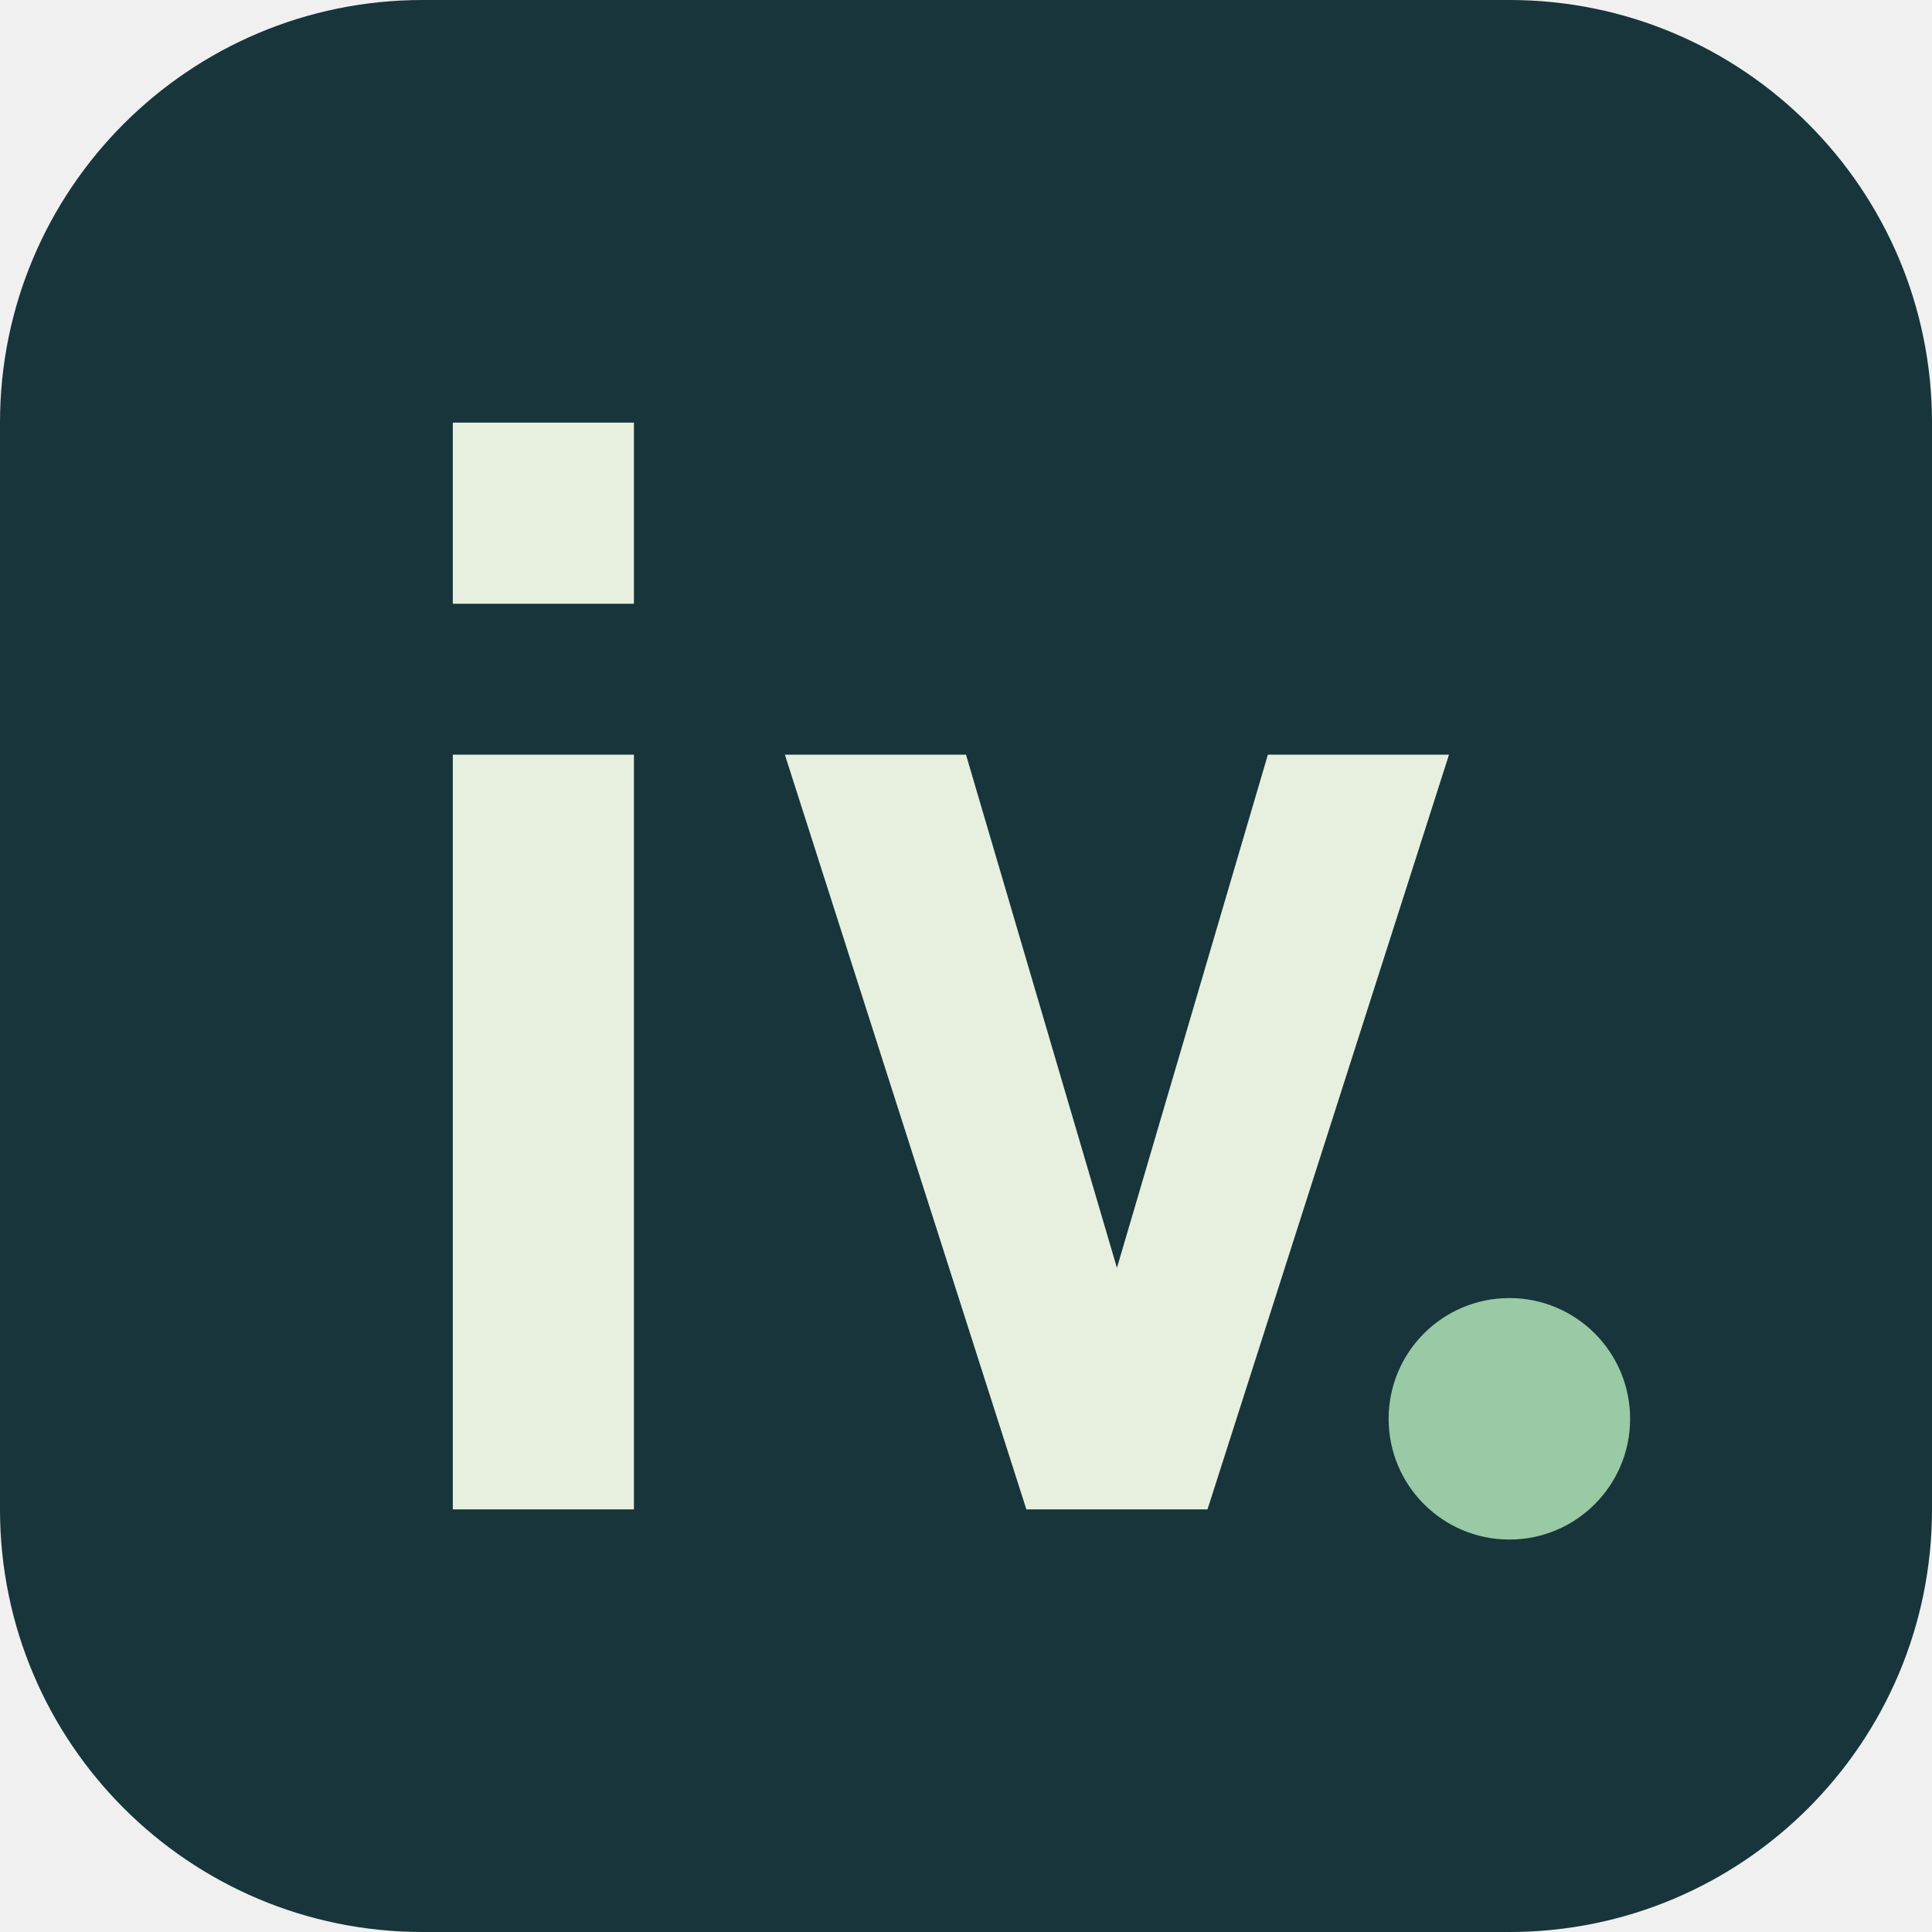
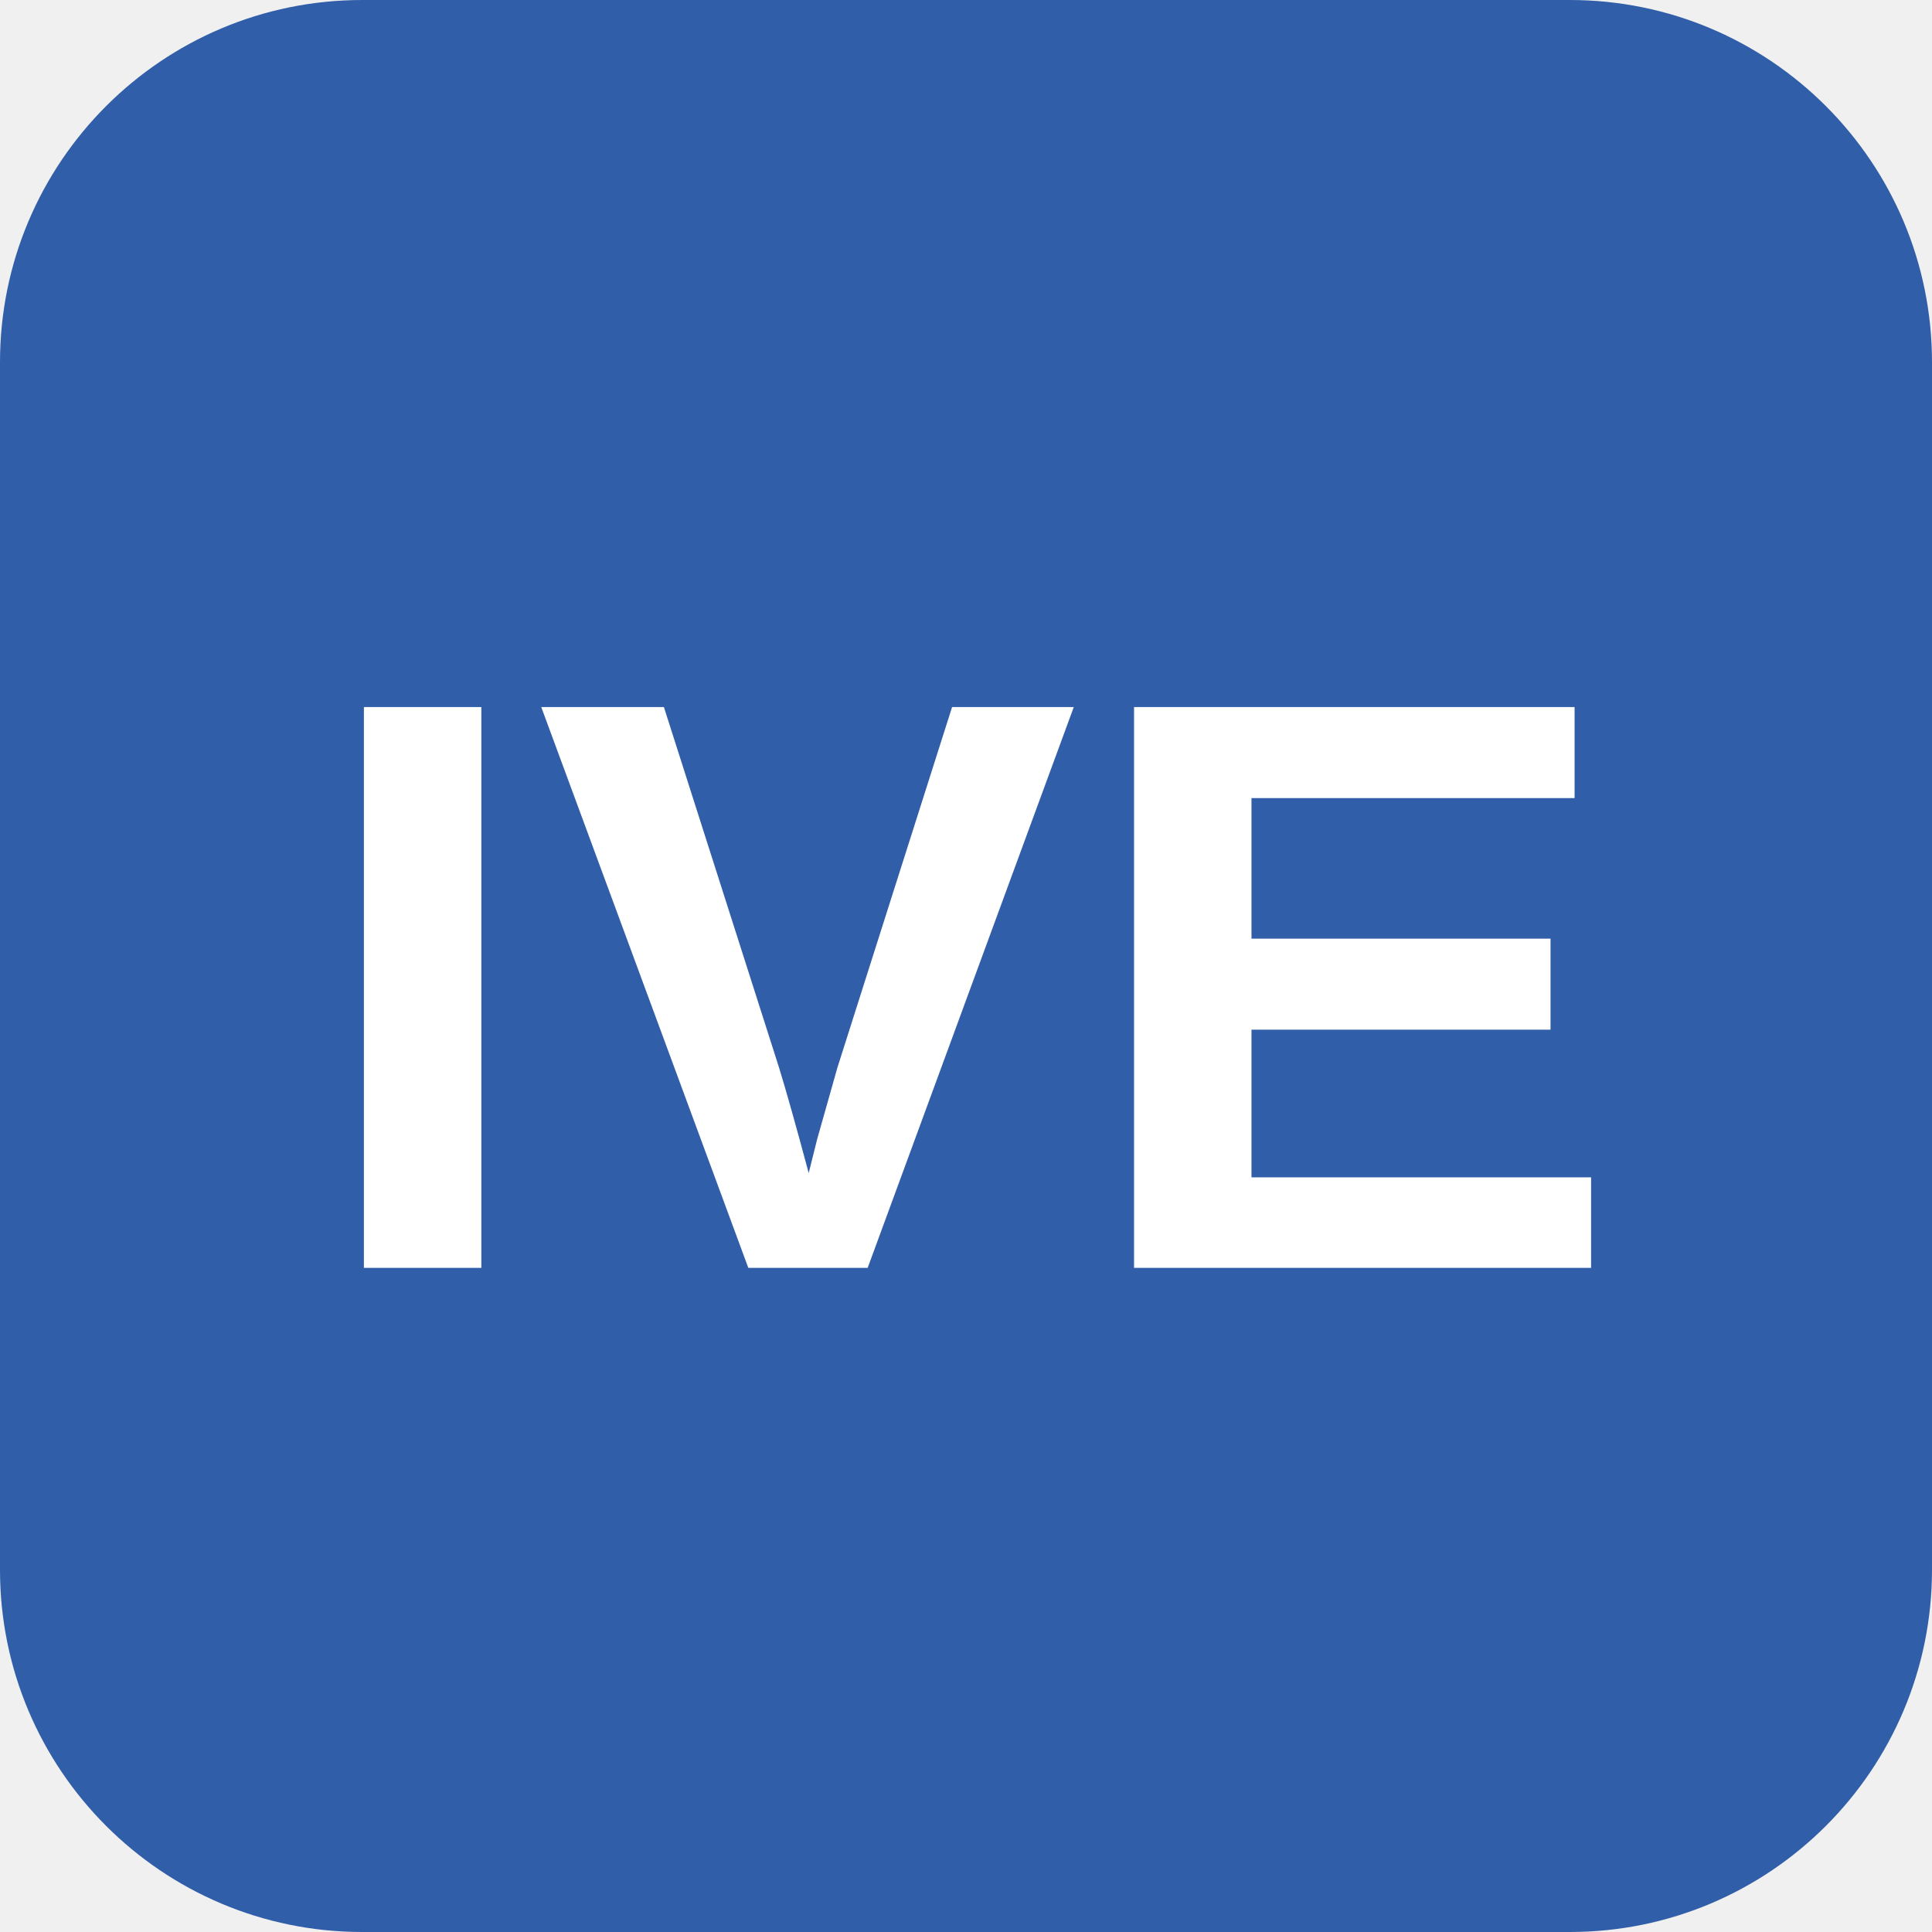
<svg xmlns="http://www.w3.org/2000/svg" viewBox="0 0 64 64">
-   <rect width="64" height="64" rx="14" fill="#17353b" />
-   <path d="M15 25h6v25h-6zm0-11h6v6h-6zm11 11h6l5 17 5-17h6l-8 25h-6z" fill="#e7f0df" />
-   <circle cx="50" cy="47" r="4" fill="#99c9a5" />
+   <rect width="64" height="64" rx="12" fill="#315ea8" />
+   <text x="32" y="42" text-anchor="middle" font-family="Arial,sans-serif" font-size="27" font-weight="700" fill="white">IVE</text>
</svg>
